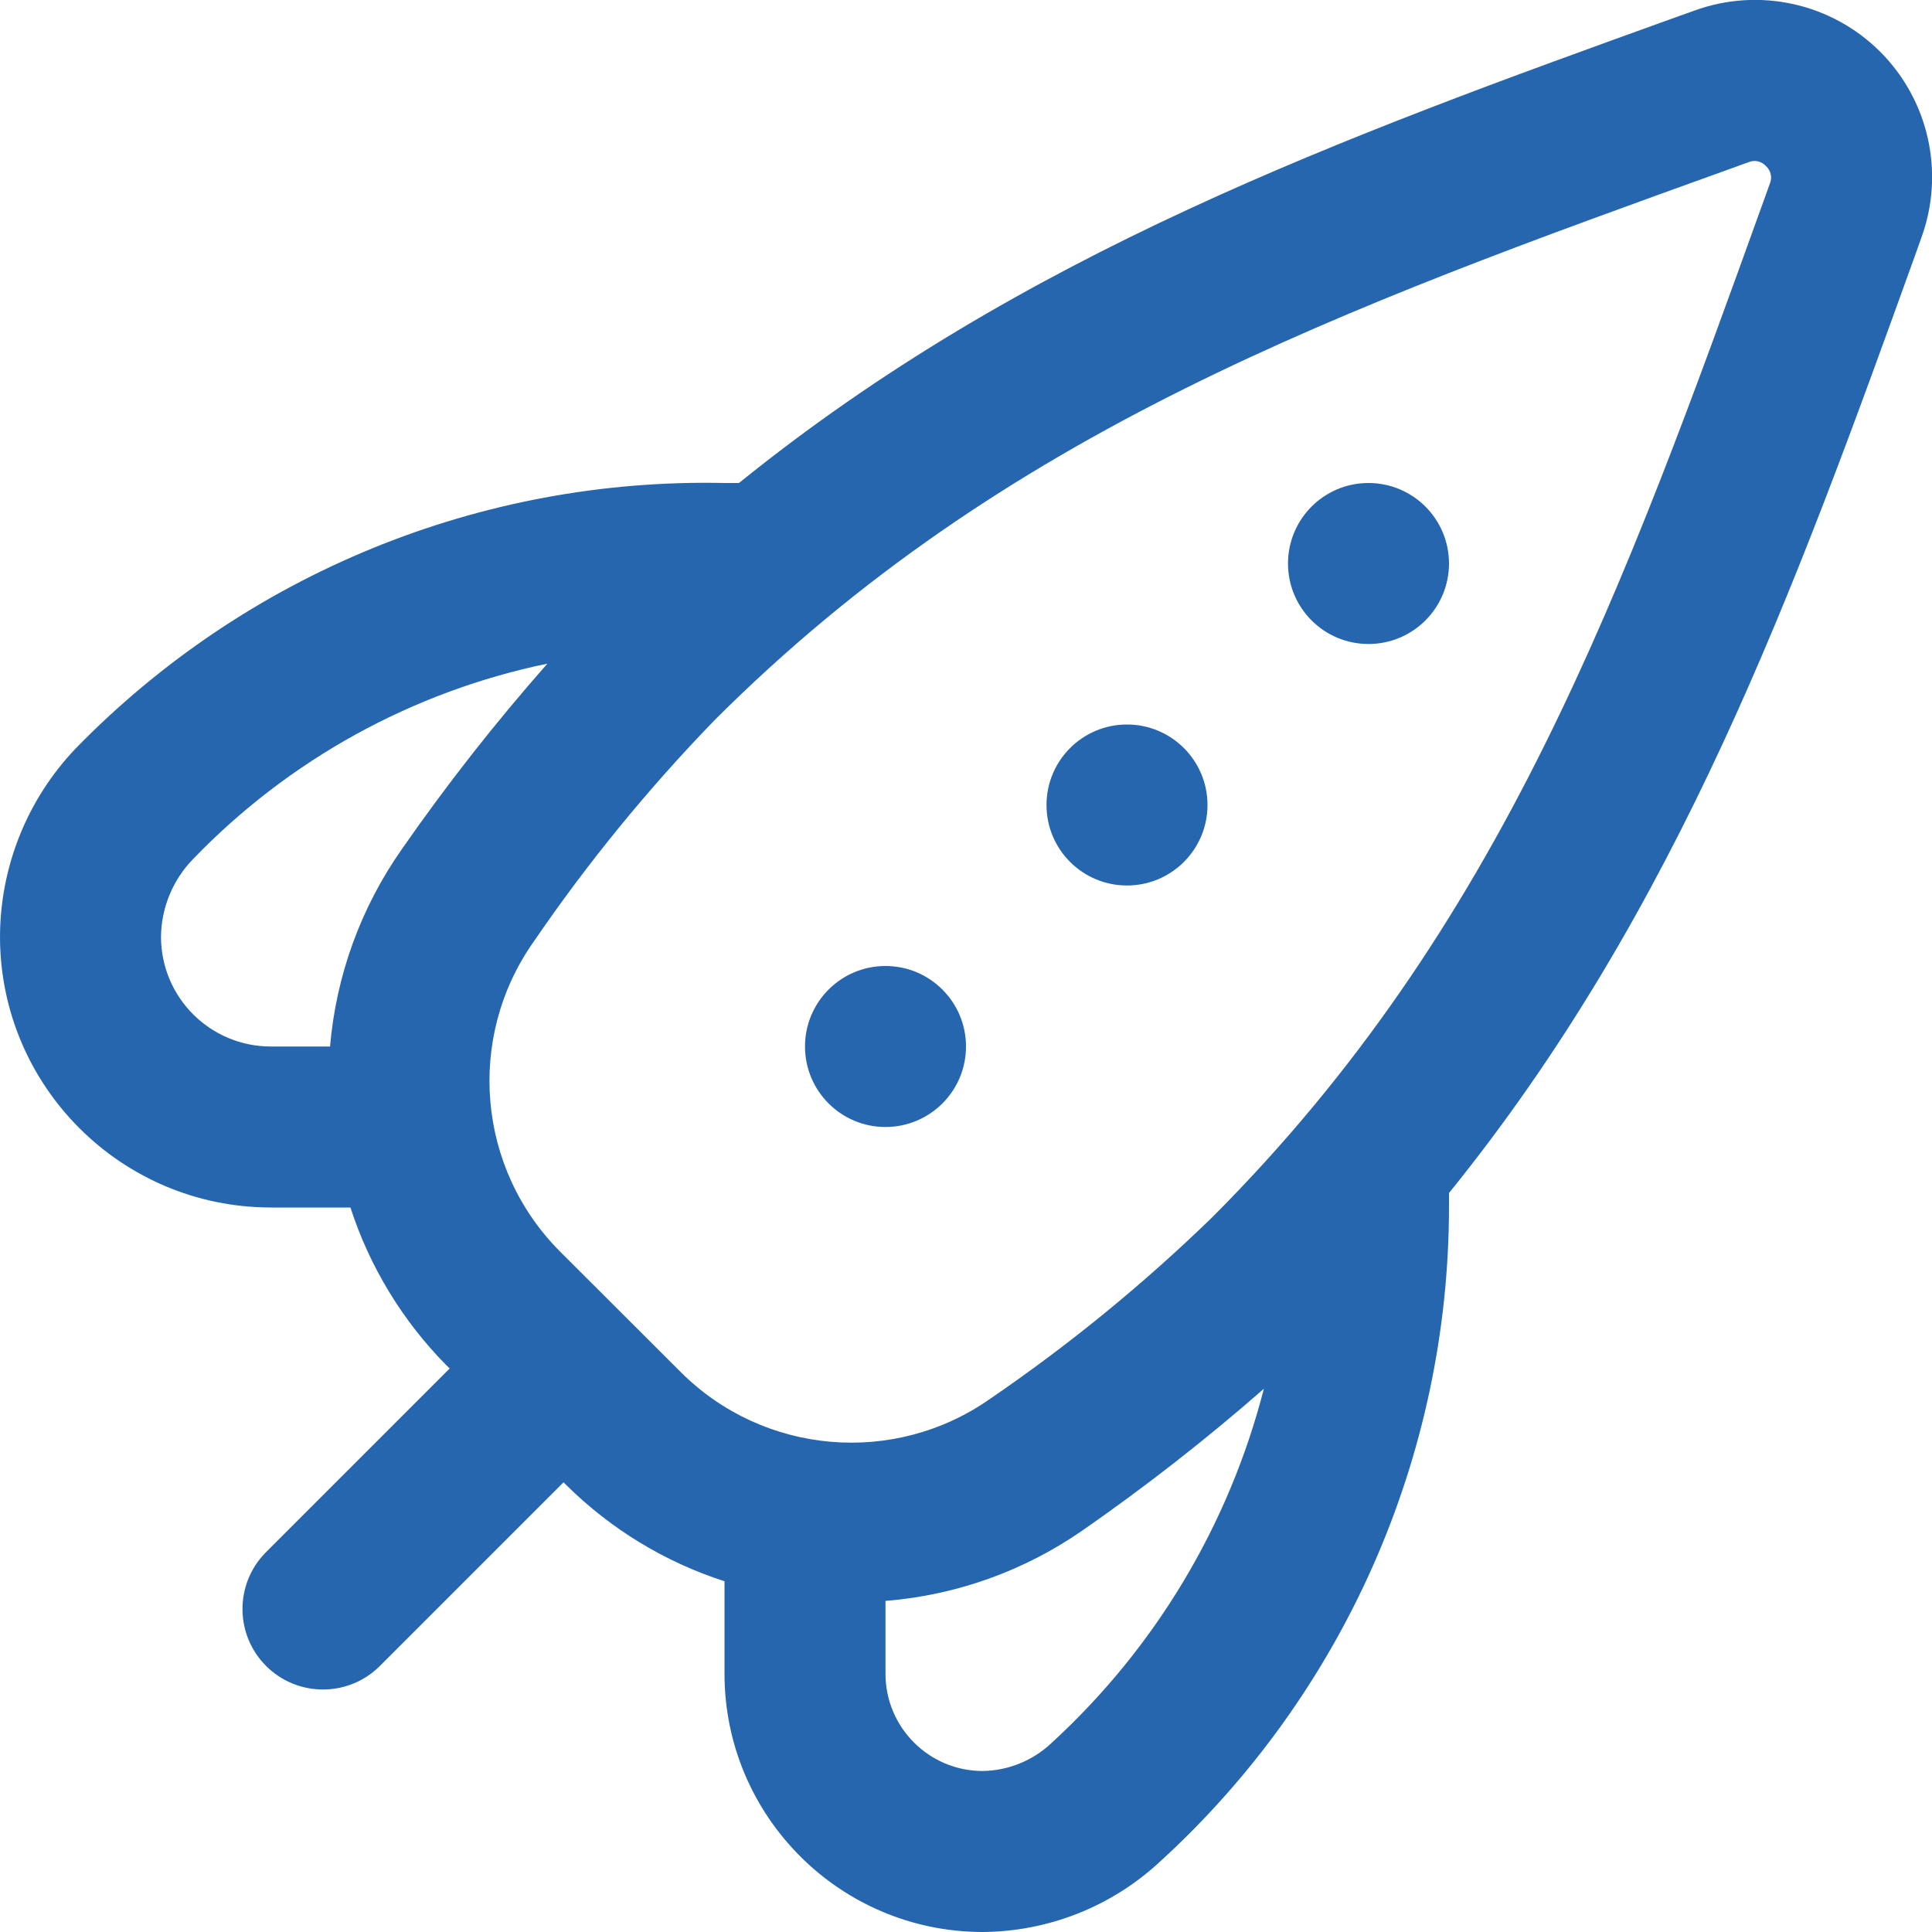
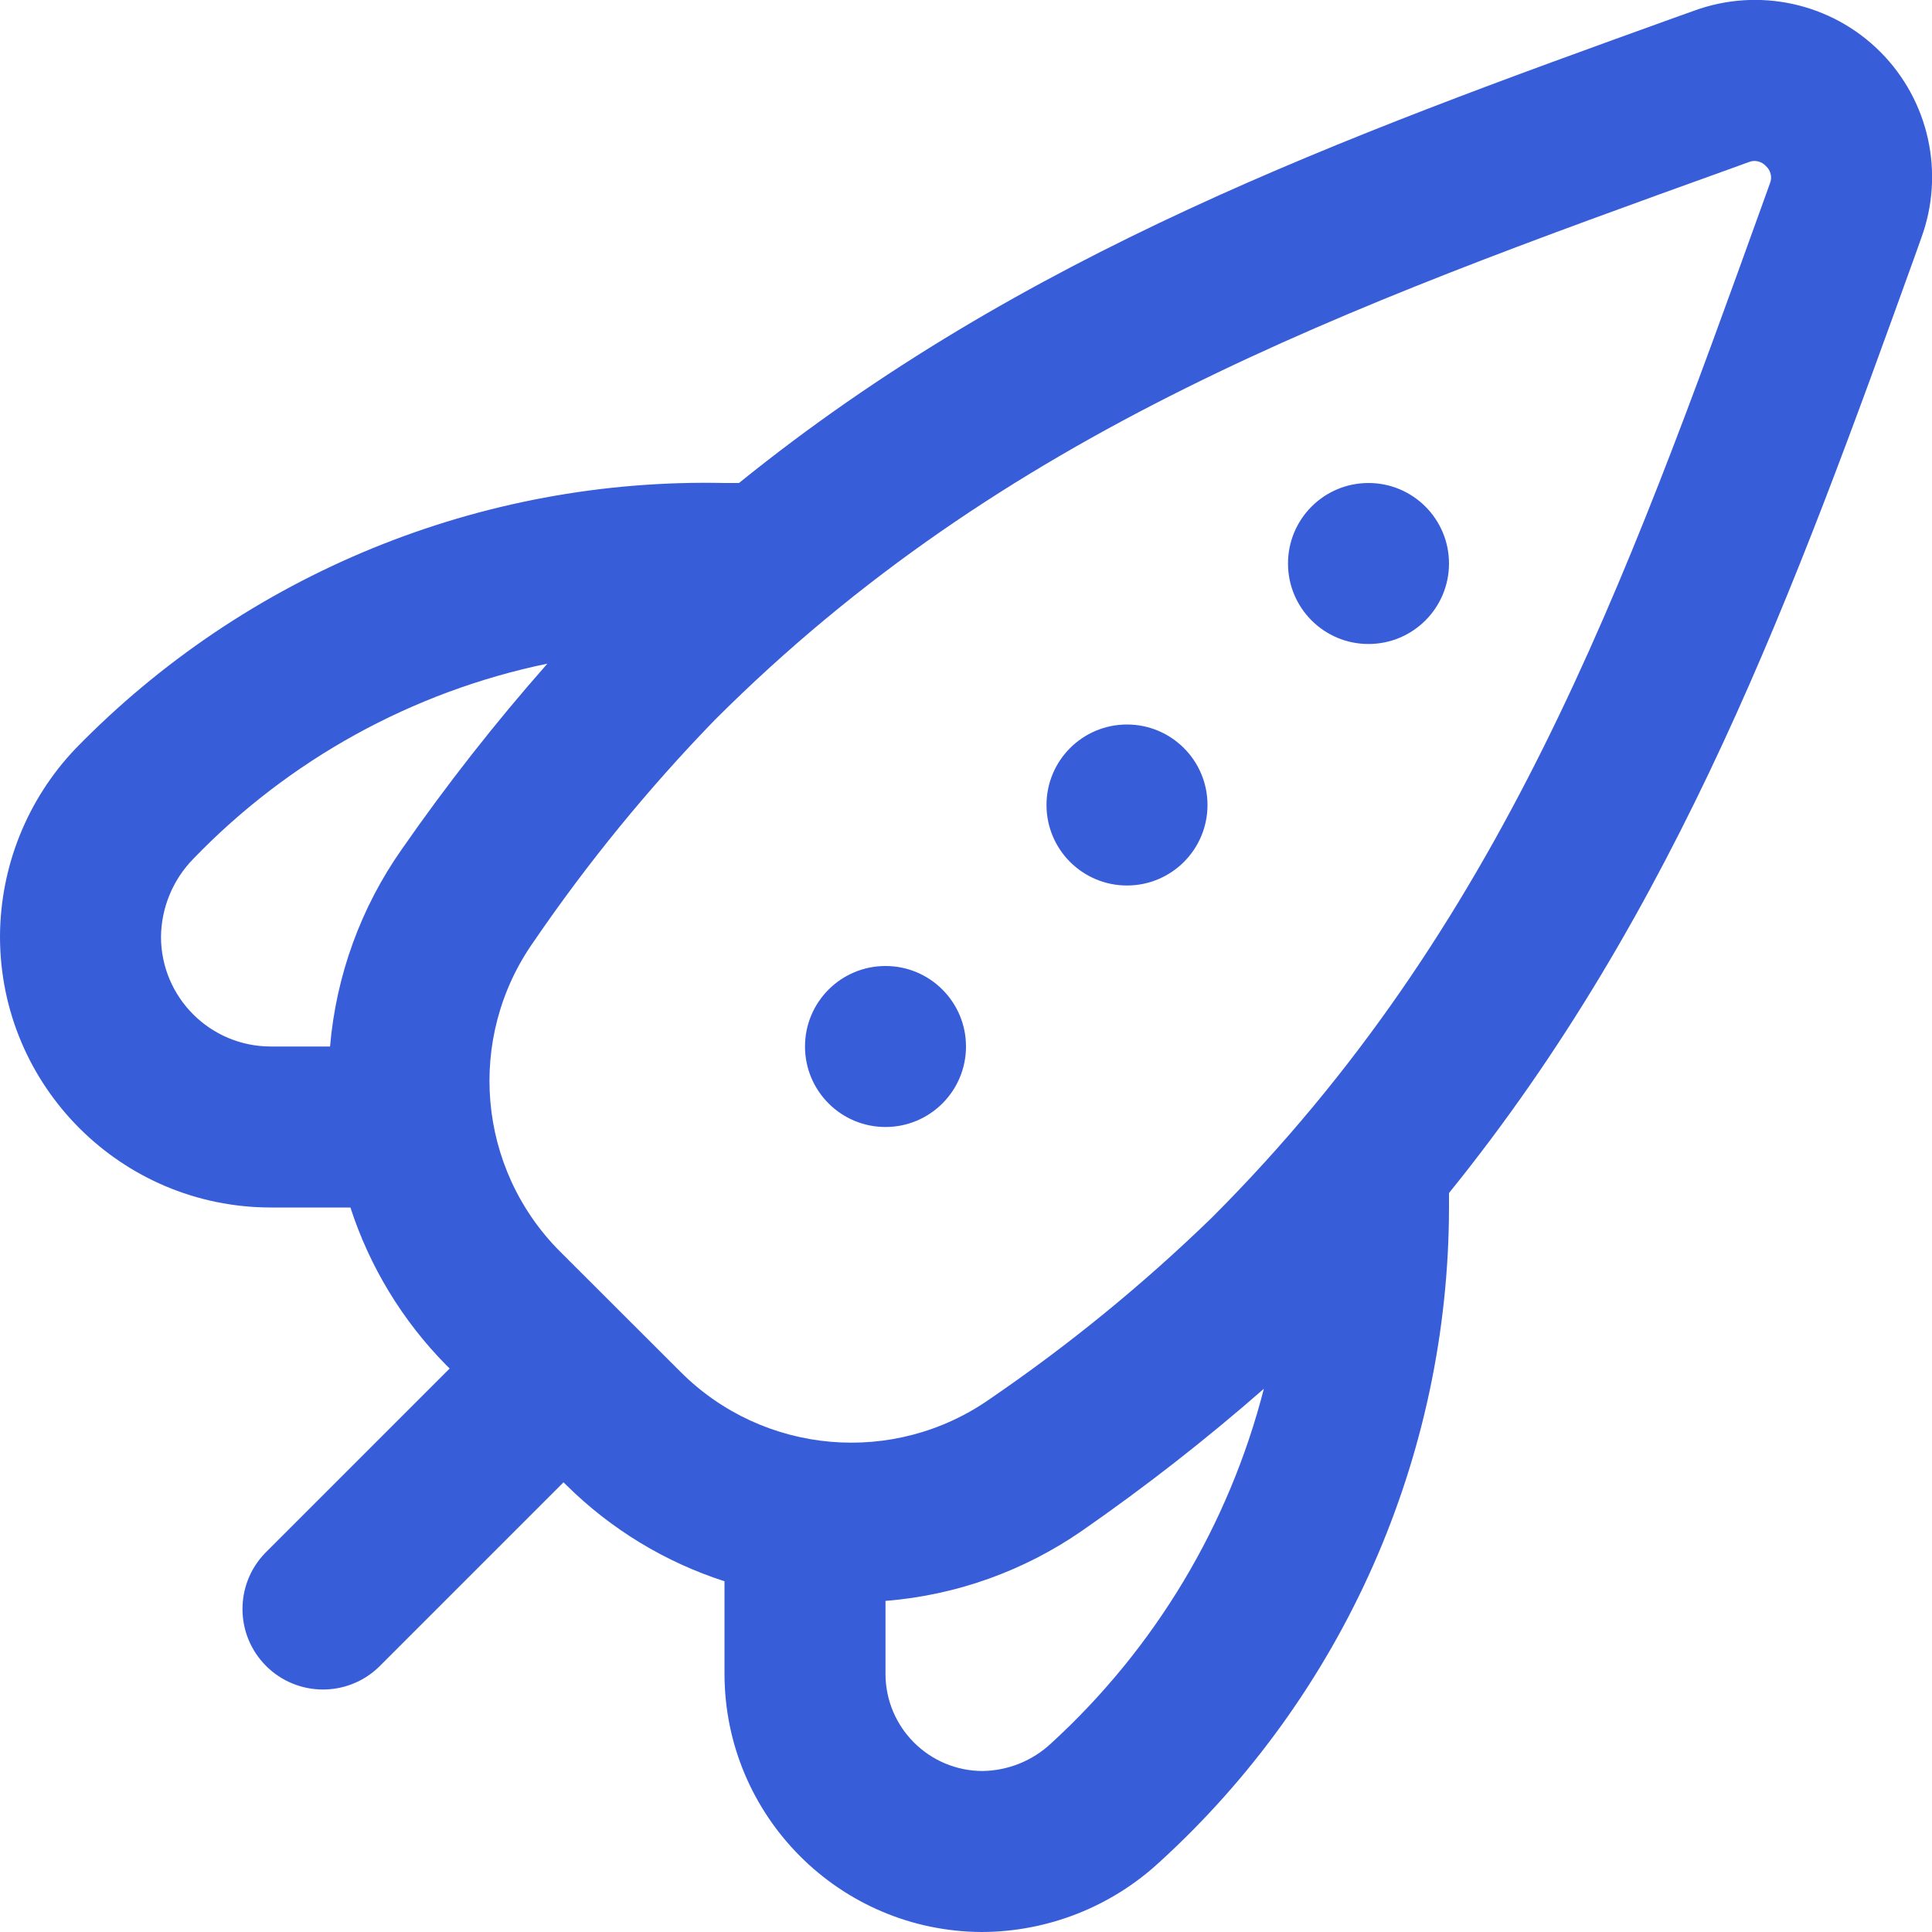
- <svg xmlns="http://www.w3.org/2000/svg" fill="#2666af" id="Layer_1" data-name="Layer 1" viewBox="0 0 24 24">
+ <svg xmlns="http://www.w3.org/2000/svg" fill="#385dd8" id="Layer_1" data-name="Layer 1" viewBox="0 0 24 24">
  <path d="M18,7a1,1,0,1,1-1-1A1,1,0,0,1,18,7ZM14,9a1,1,0,1,0,1,1A1,1,0,0,0,14,9Zm-3,3a1,1,0,1,0,1,1A1,1,0,0,0,11,12ZM23.866,2.958l-.075.211C22.289,7.337,20.848,11.3,18,14.82V15a11.02,11.02,0,0,1-3.6,8.135,3.264,3.264,0,0,1-2.2.865A3.21,3.21,0,0,1,9,20.794V19.643a4.951,4.951,0,0,1-1.961-1.191L7,18.414,4.707,20.707a1,1,0,0,1-1.414-1.414L5.586,17l-.039-.038A4.98,4.98,0,0,1,4.353,15h-.99A3.366,3.366,0,0,1,0,11.638,3.4,3.4,0,0,1,.938,9.3,10.922,10.922,0,0,1,9,6h.18C12.7,3.153,16.66,1.712,20.826.211l.216-.077a2.2,2.2,0,0,1,2.824,2.824ZM3.363,13H4.1a5,5,0,0,1,.891-2.45A25.362,25.362,0,0,1,6.8,8.244a8.507,8.507,0,0,0-4.4,2.426A1.407,1.407,0,0,0,2,11.638,1.364,1.364,0,0,0,3.363,13ZM15.7,17.252a25.552,25.552,0,0,1-2.252,1.759A4.983,4.983,0,0,1,11,19.887v.907A1.208,1.208,0,0,0,12.207,22a1.271,1.271,0,0,0,.852-.345A9,9,0,0,0,15.7,17.252ZM21.937,2.063a.191.191,0,0,0-.217-.048l-.215.078C16.661,3.838,12.478,5.346,8.876,8.947A20.867,20.867,0,0,0,6.628,11.7a3,3,0,0,0,.333,3.851l1.492,1.49a3,3,0,0,0,3.849.334,20.817,20.817,0,0,0,2.751-2.248c3.6-3.6,5.11-7.787,6.856-12.633l.076-.211A.192.192,0,0,0,21.937,2.063Z" />
</svg>
